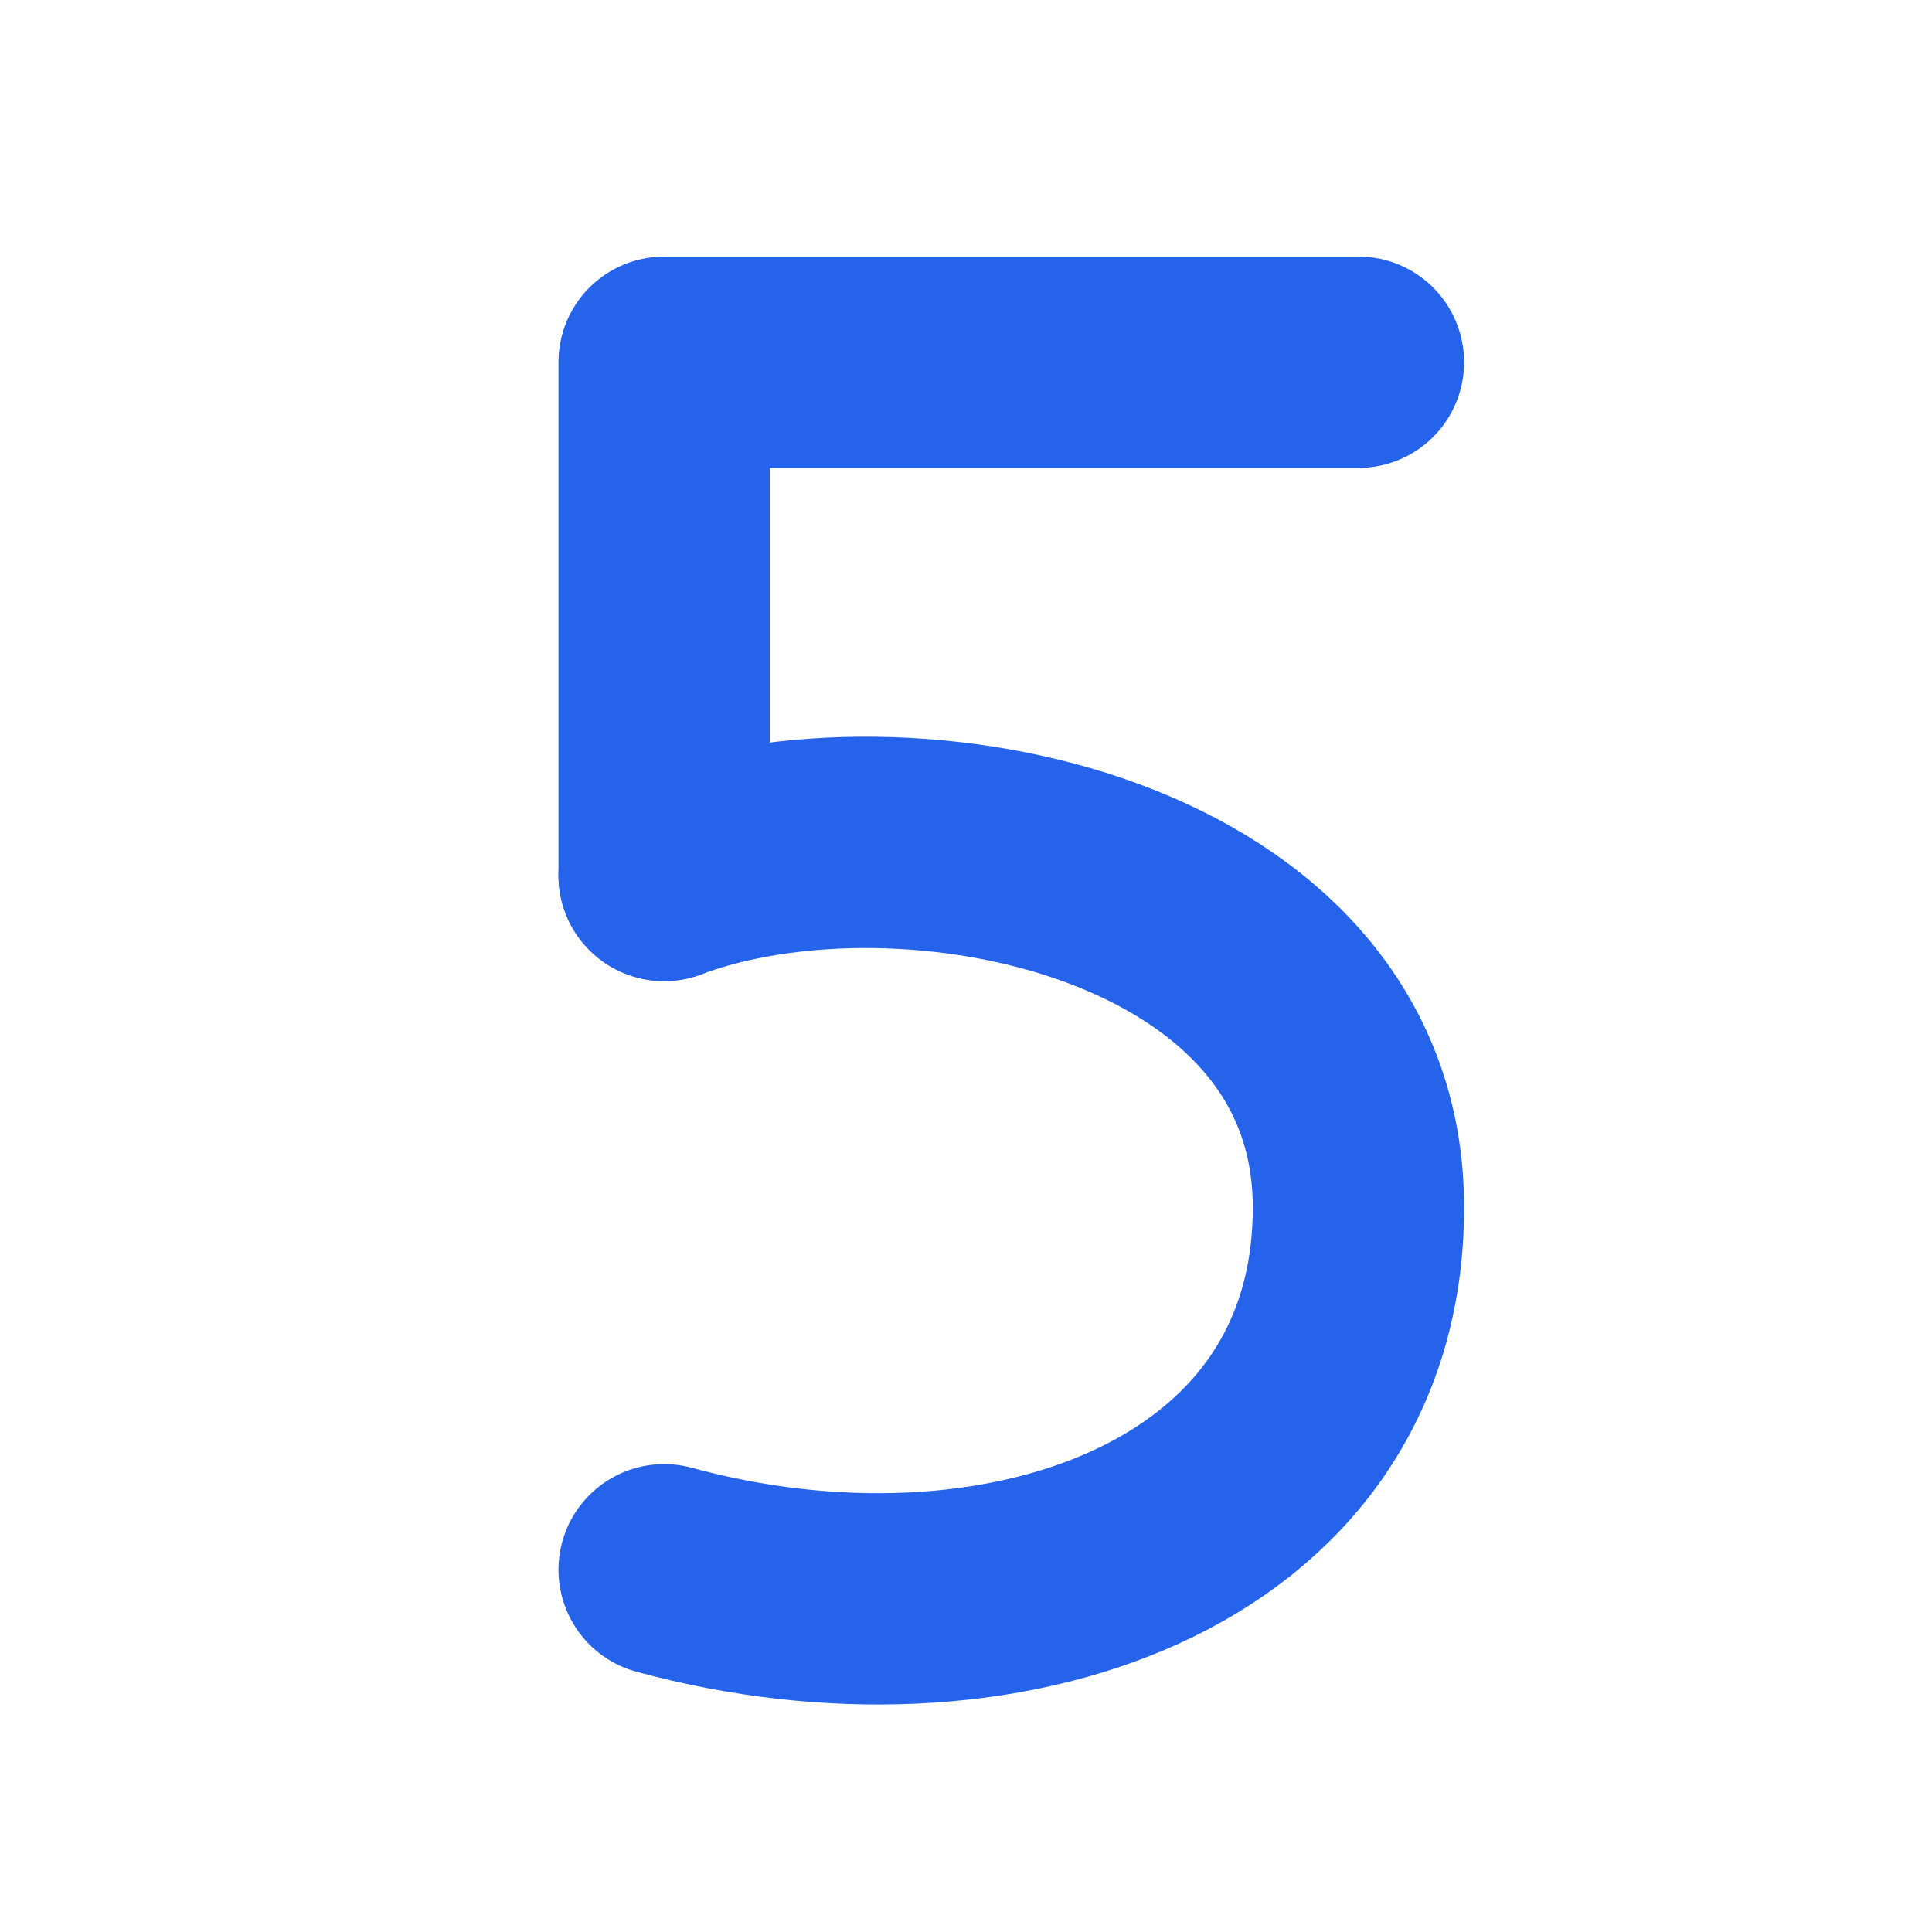
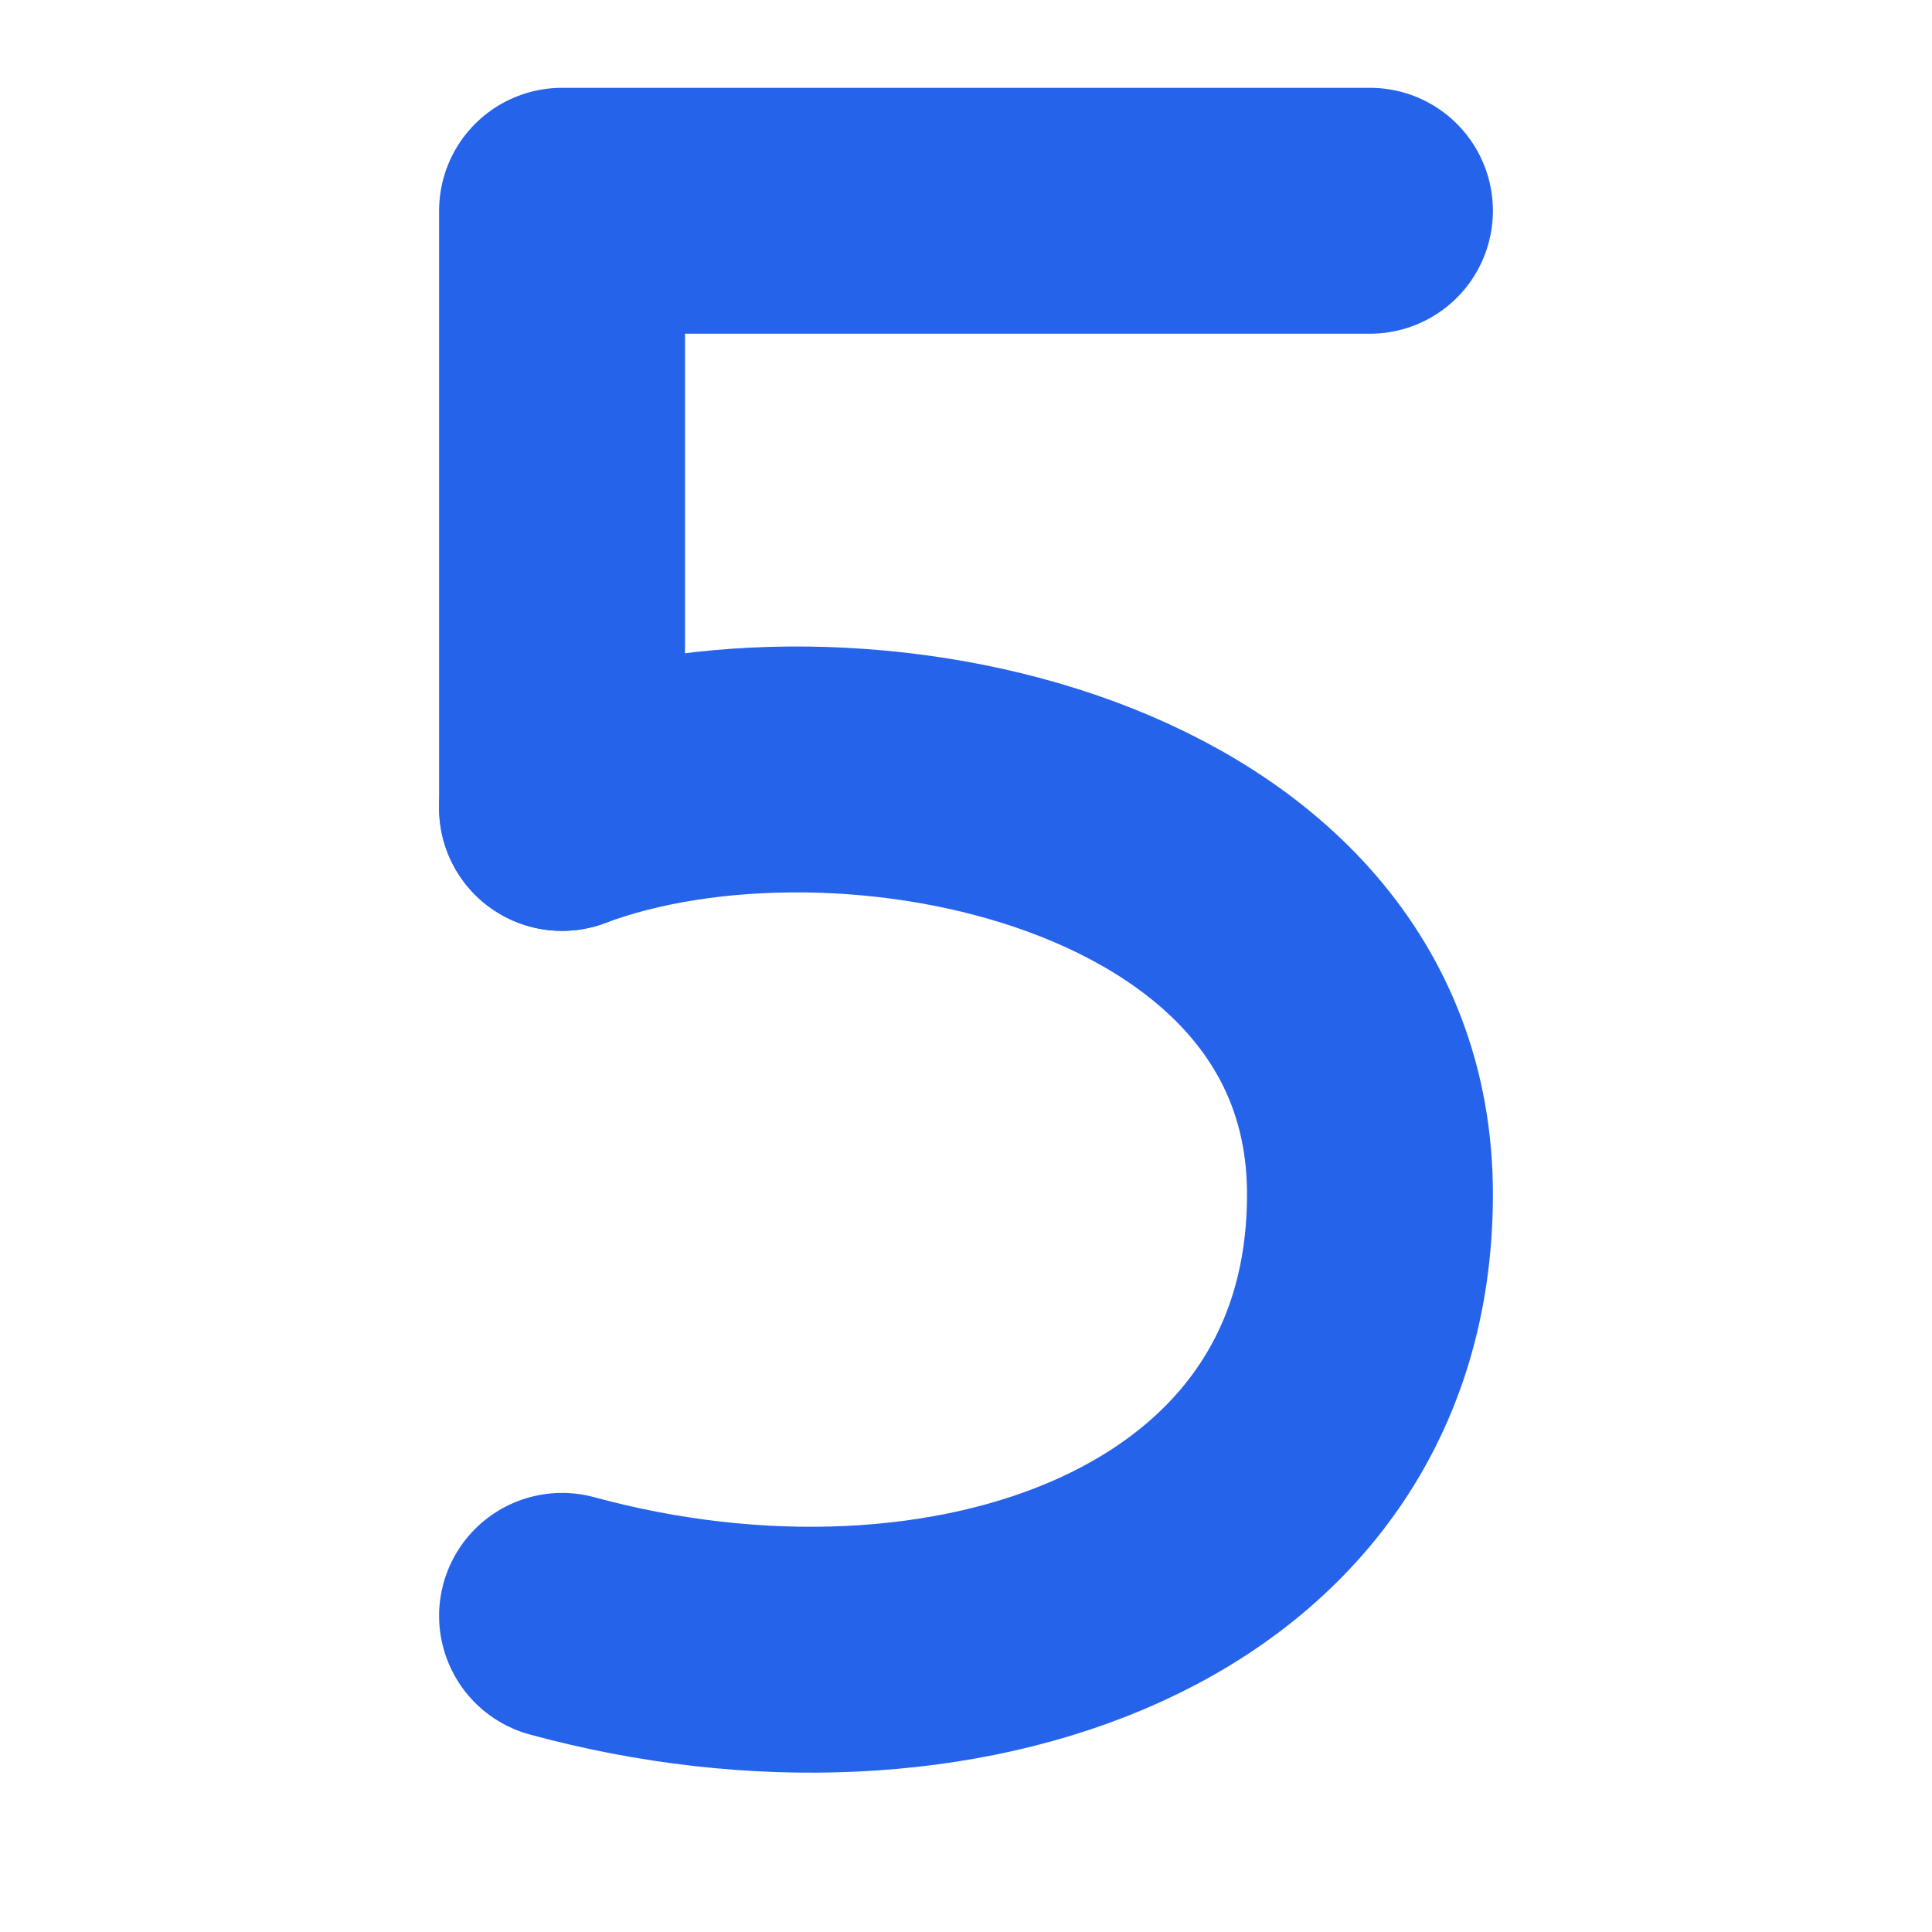
- <svg xmlns="http://www.w3.org/2000/svg" viewBox="0 0 64 64" width="64" height="64" role="img" aria-label="5trade">
+ <svg xmlns="http://www.w3.org/2000/svg" viewBox="16 6 35 55" width="64" height="64" role="img" aria-label="5trade">
  <path d="M45 12 H22 V29" fill="none" stroke="#2563eb" stroke-width="7" stroke-linecap="round" stroke-linejoin="round" />
  <path d="M22 29 C30 26, 45 29, 45 40 C45 51, 33 55, 22 52" fill="none" stroke="#2563eb" stroke-width="7" stroke-linecap="round" stroke-linejoin="round" />
</svg>
